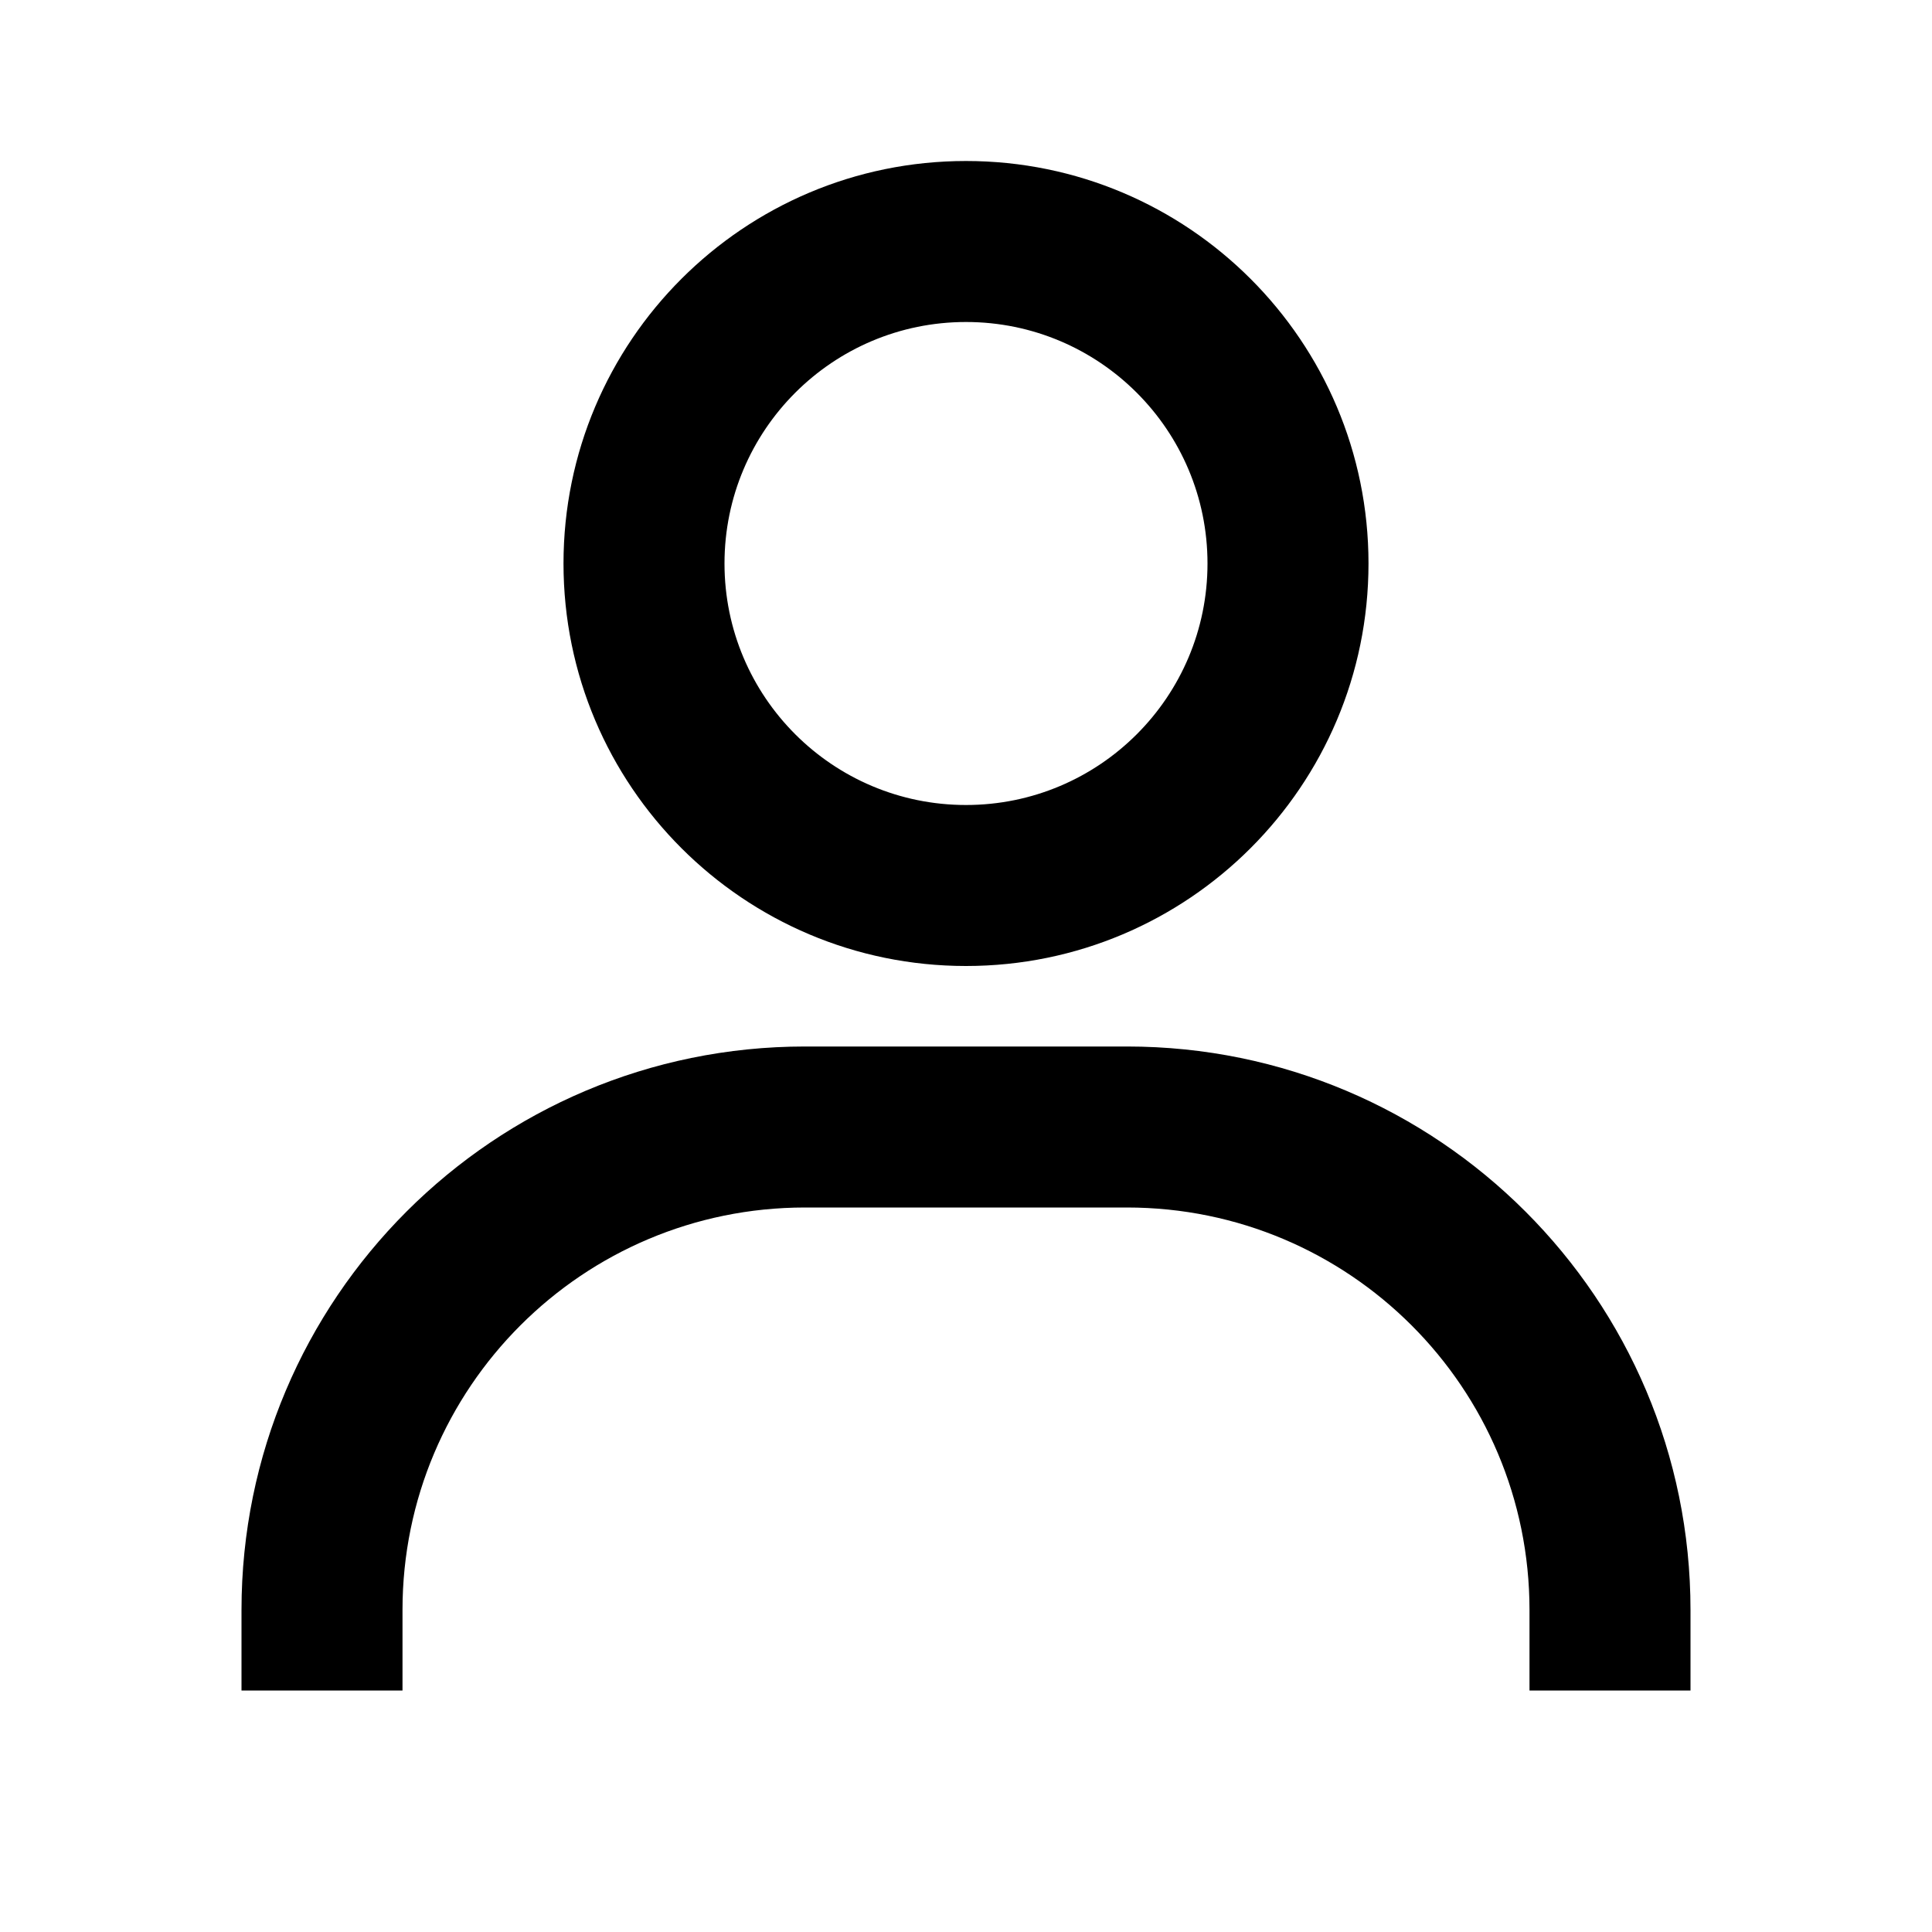
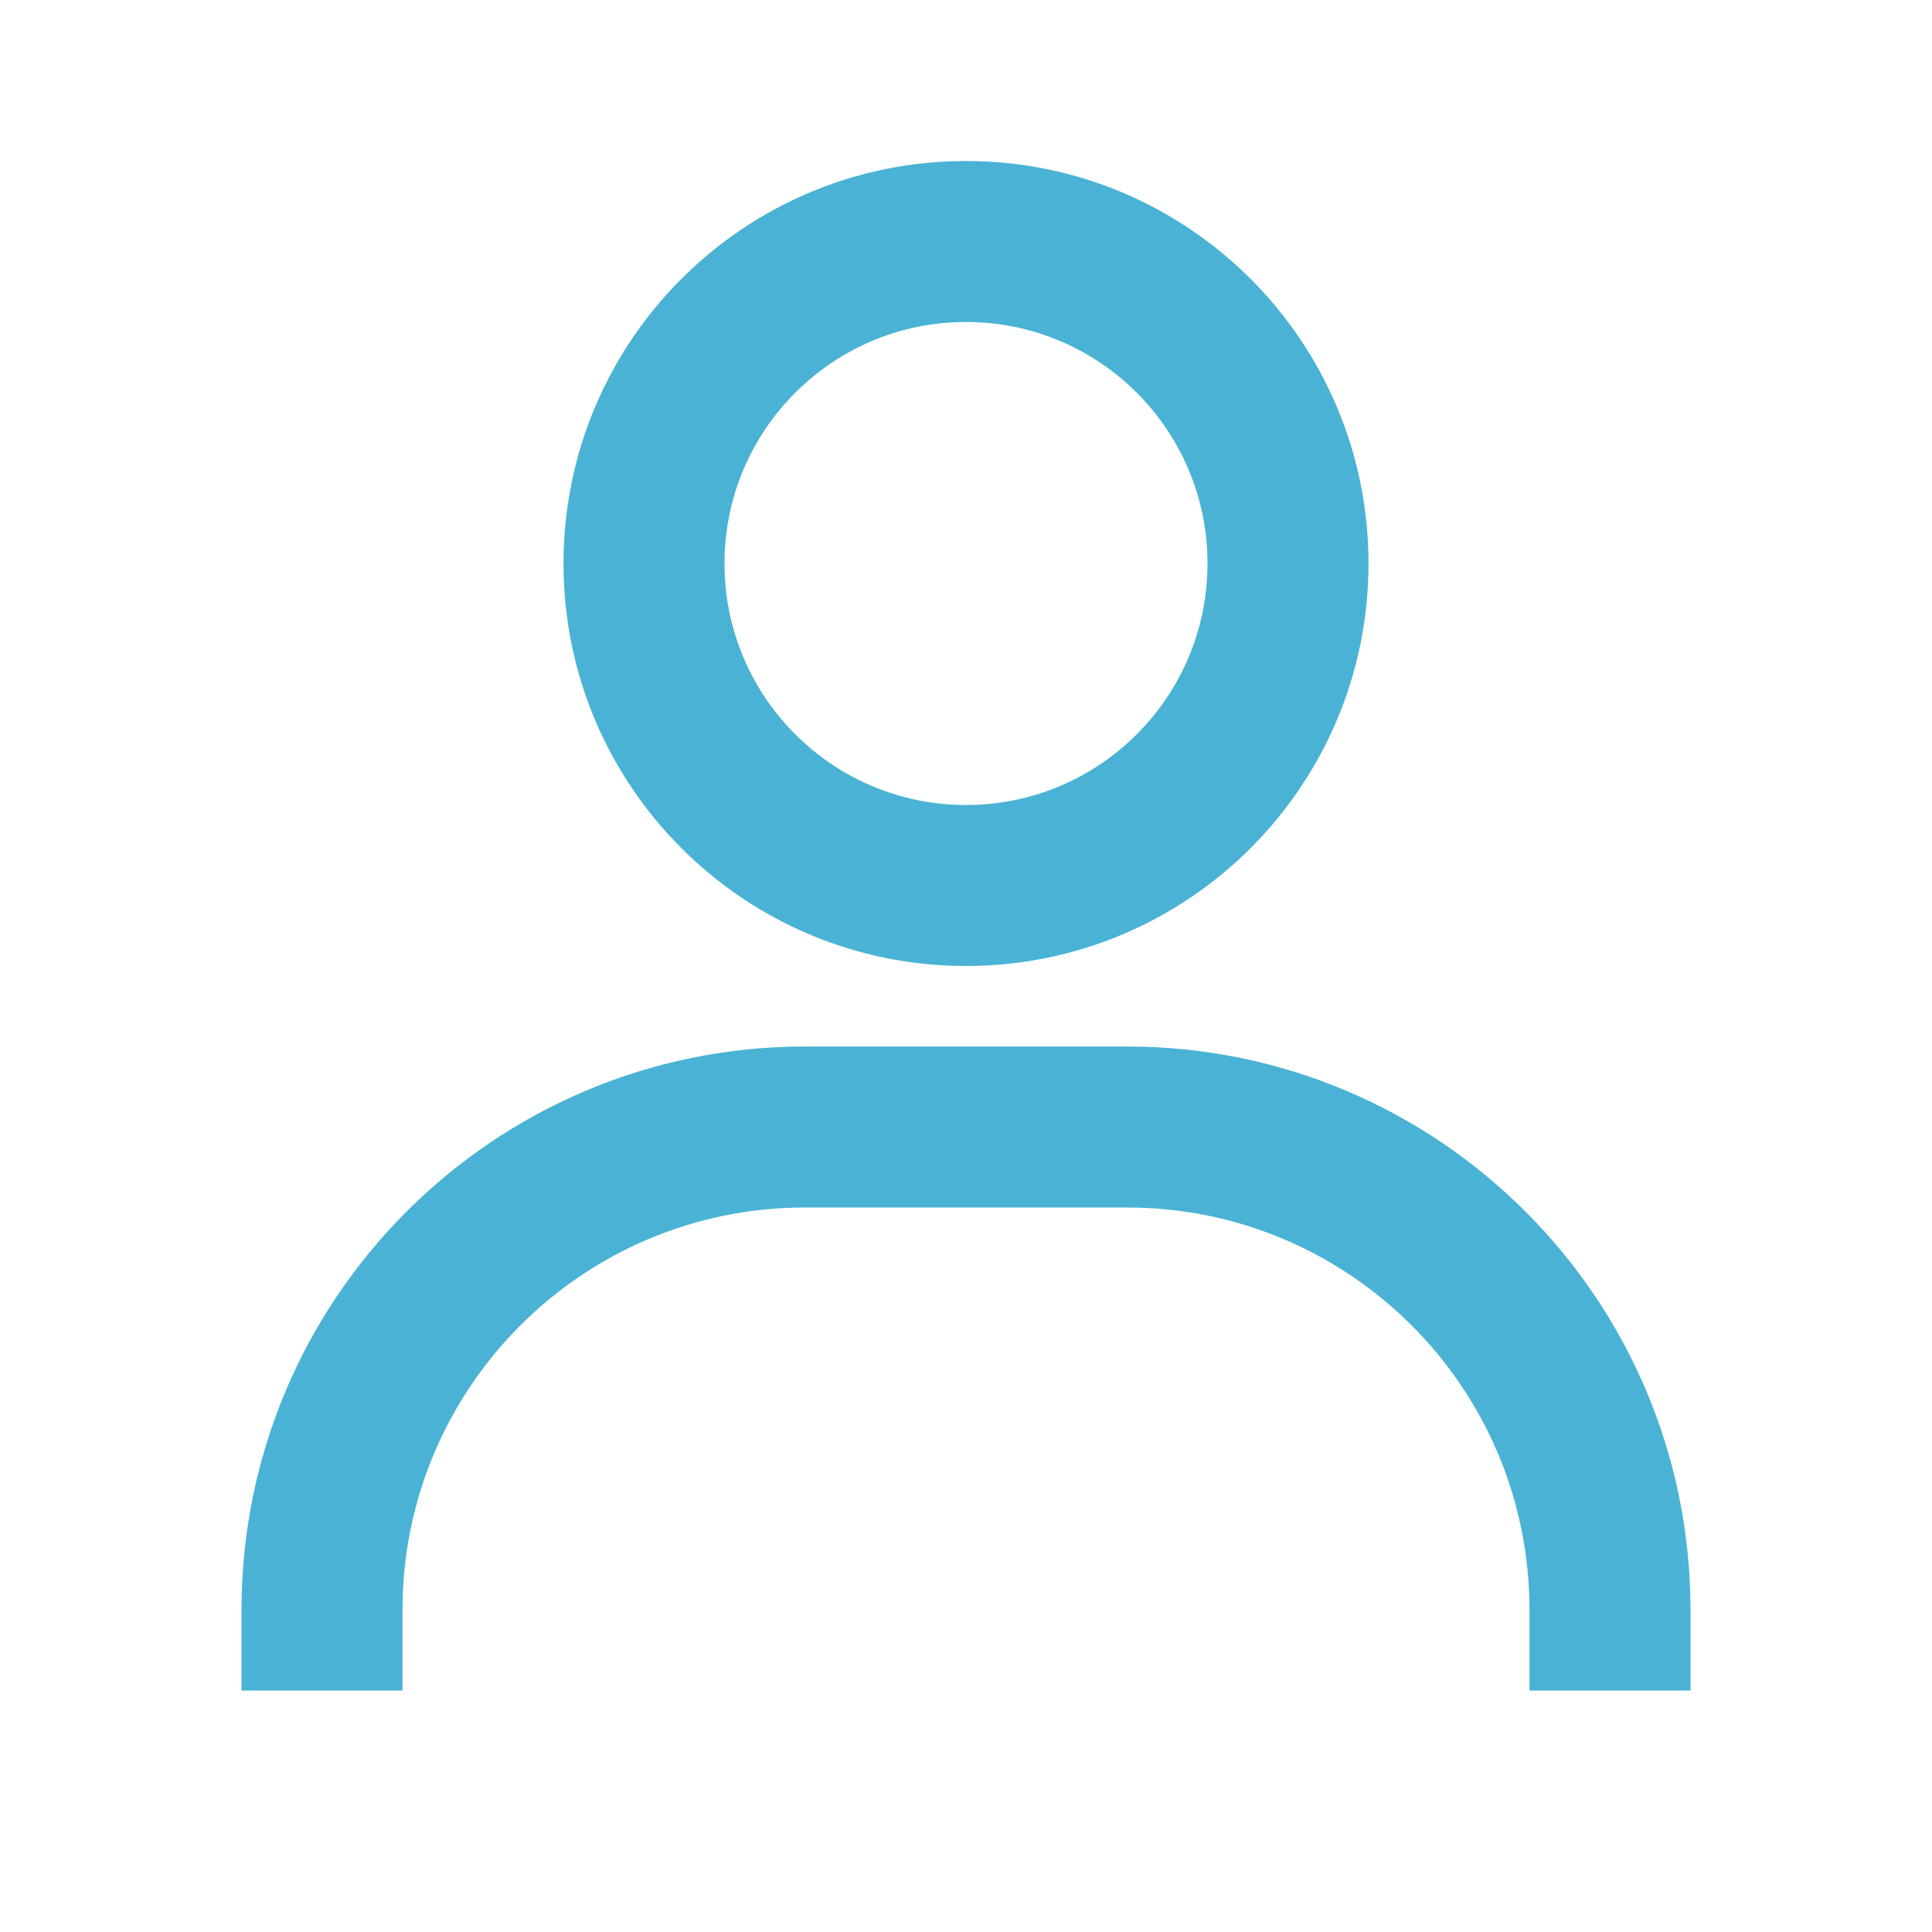
- <svg xmlns="http://www.w3.org/2000/svg" width="24" height="24" viewBox="0 0 24 24" style="fill: rgba(0, 0, 0, 1);transform: ;msFilter:;">
+ <svg xmlns="http://www.w3.org/2000/svg" width="24" height="24" viewBox="0 0 24 24" style="fill: #4AB3D5;transform: ;msFilter:;">
  <path d="M12 2a5 5 0 1 0 5 5 5 5 0 0 0-5-5zm0 8a3 3 0 1 1 3-3 3 3 0 0 1-3 3zm9 11v-1a7 7 0 0 0-7-7h-4a7 7 0 0 0-7 7v1h2v-1a5 5 0 0 1 5-5h4a5 5 0 0 1 5 5v1z" />
</svg>
